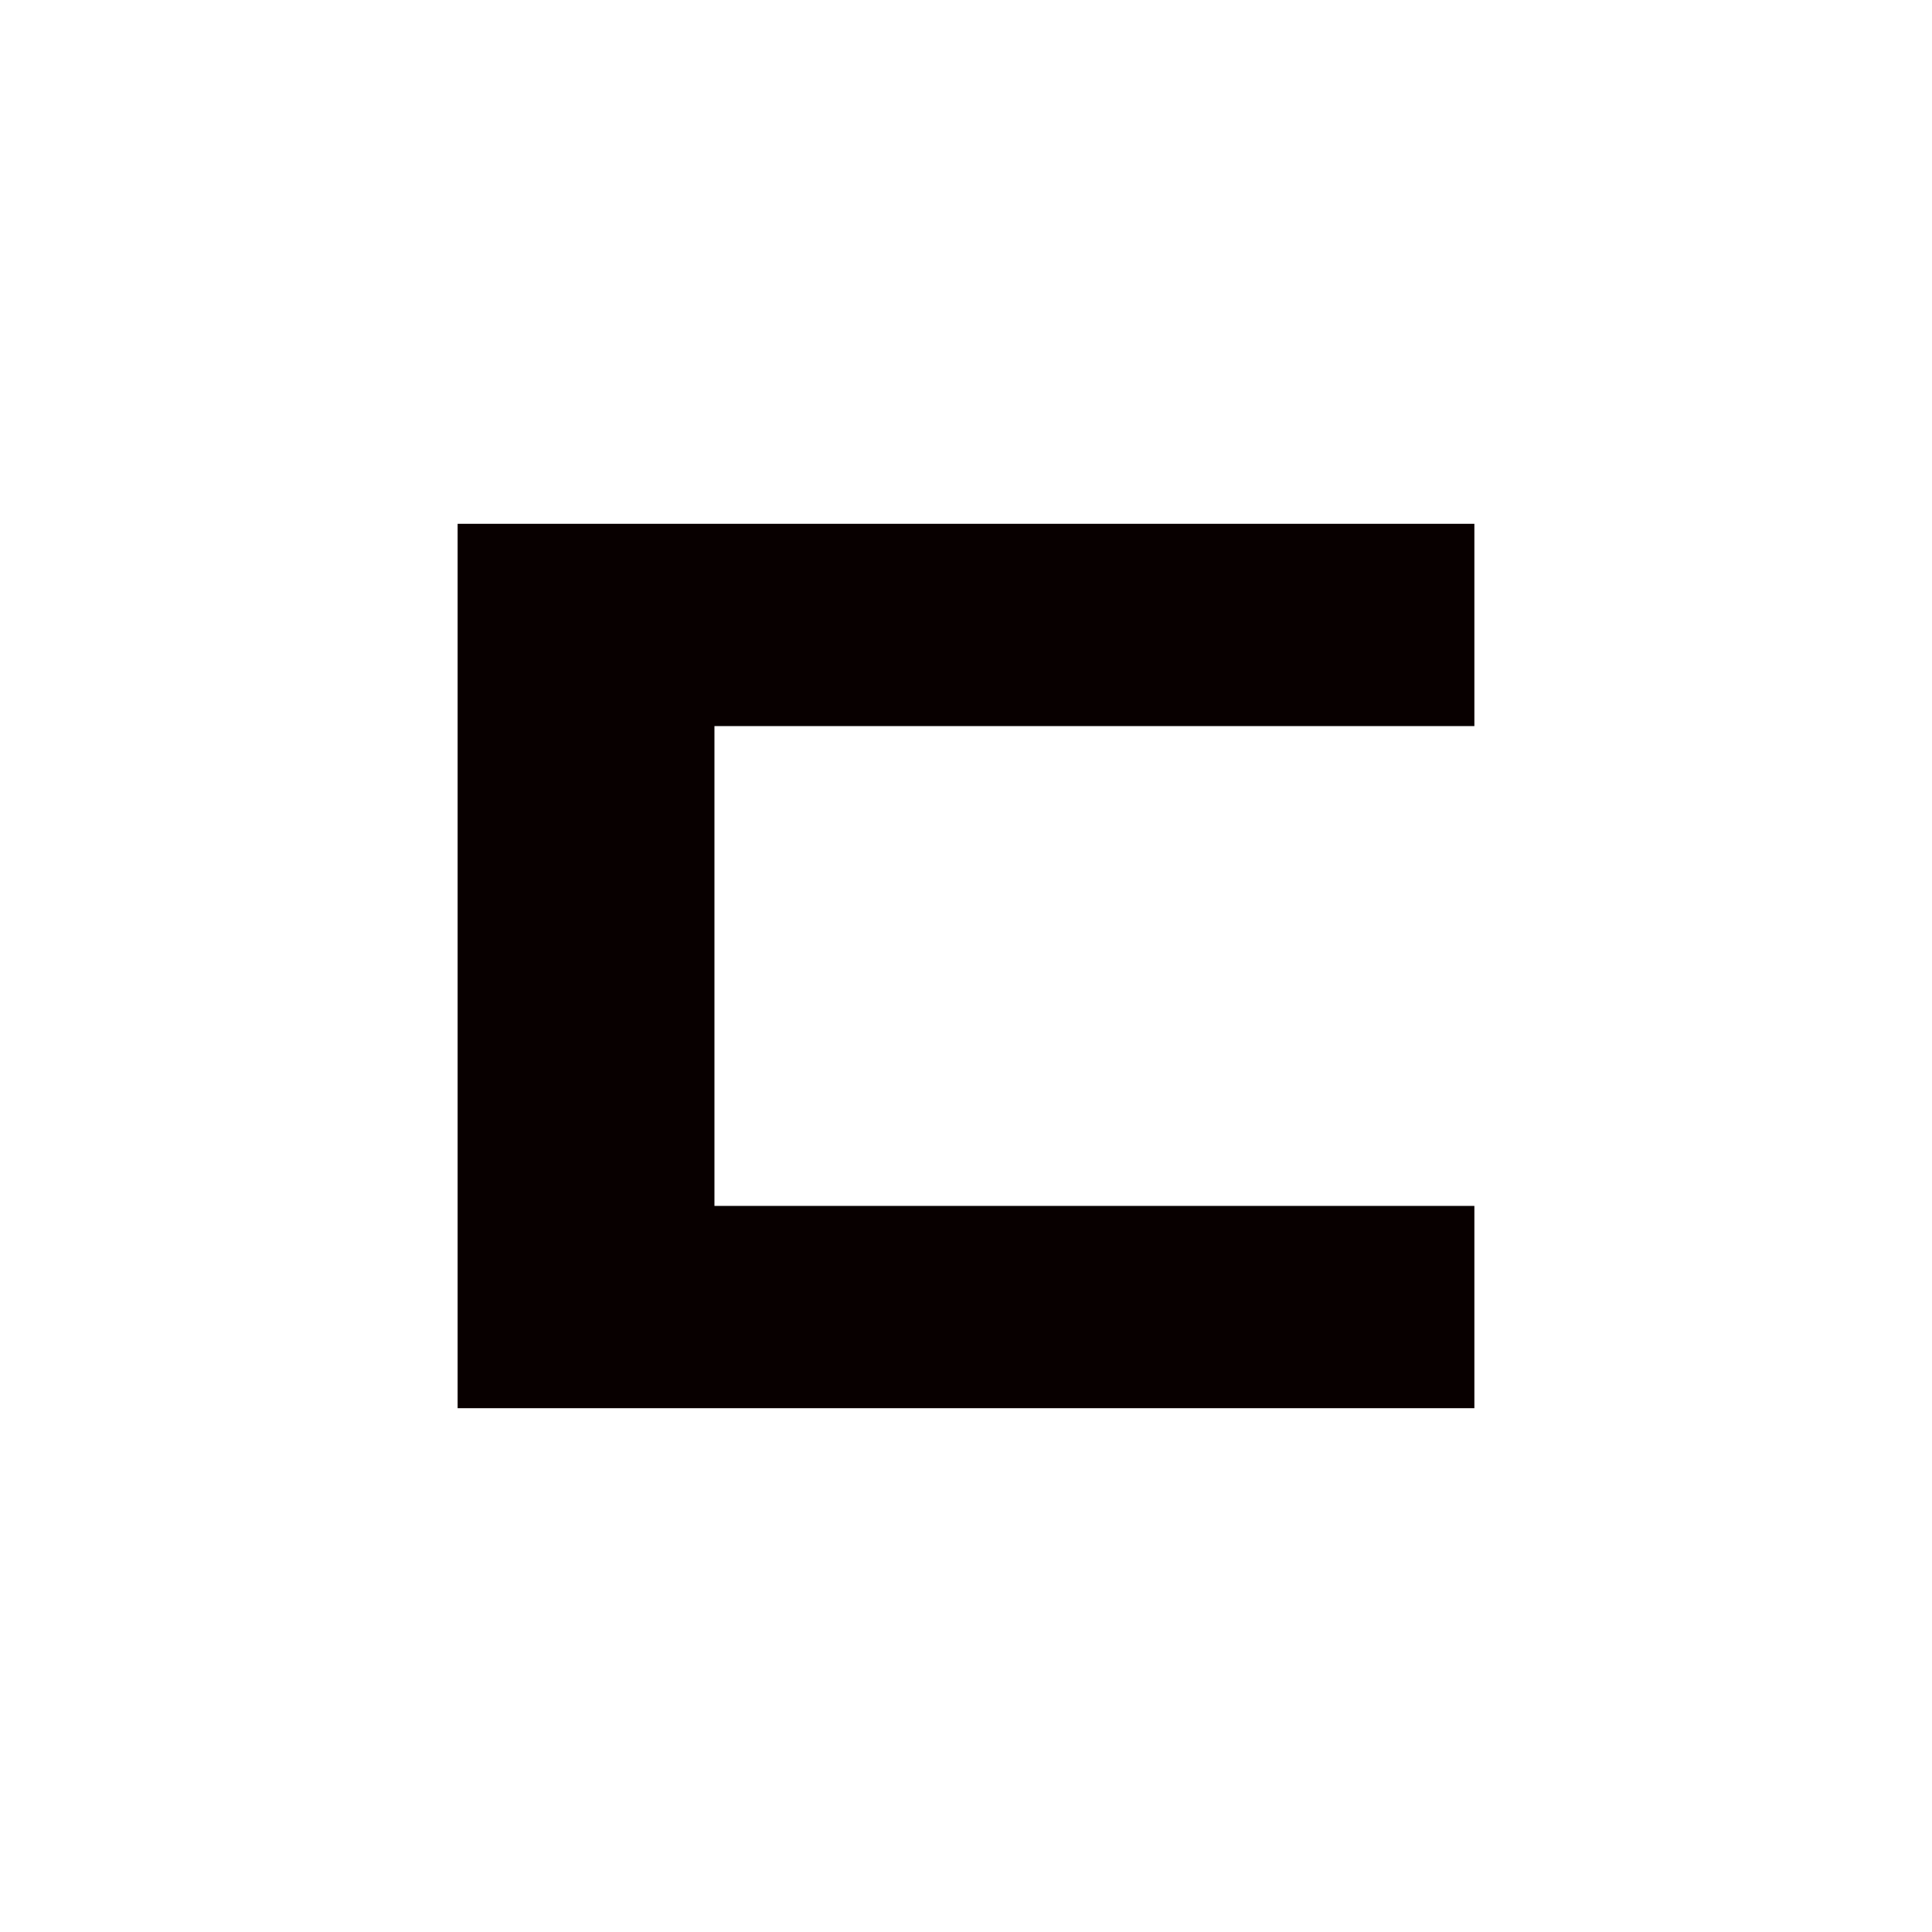
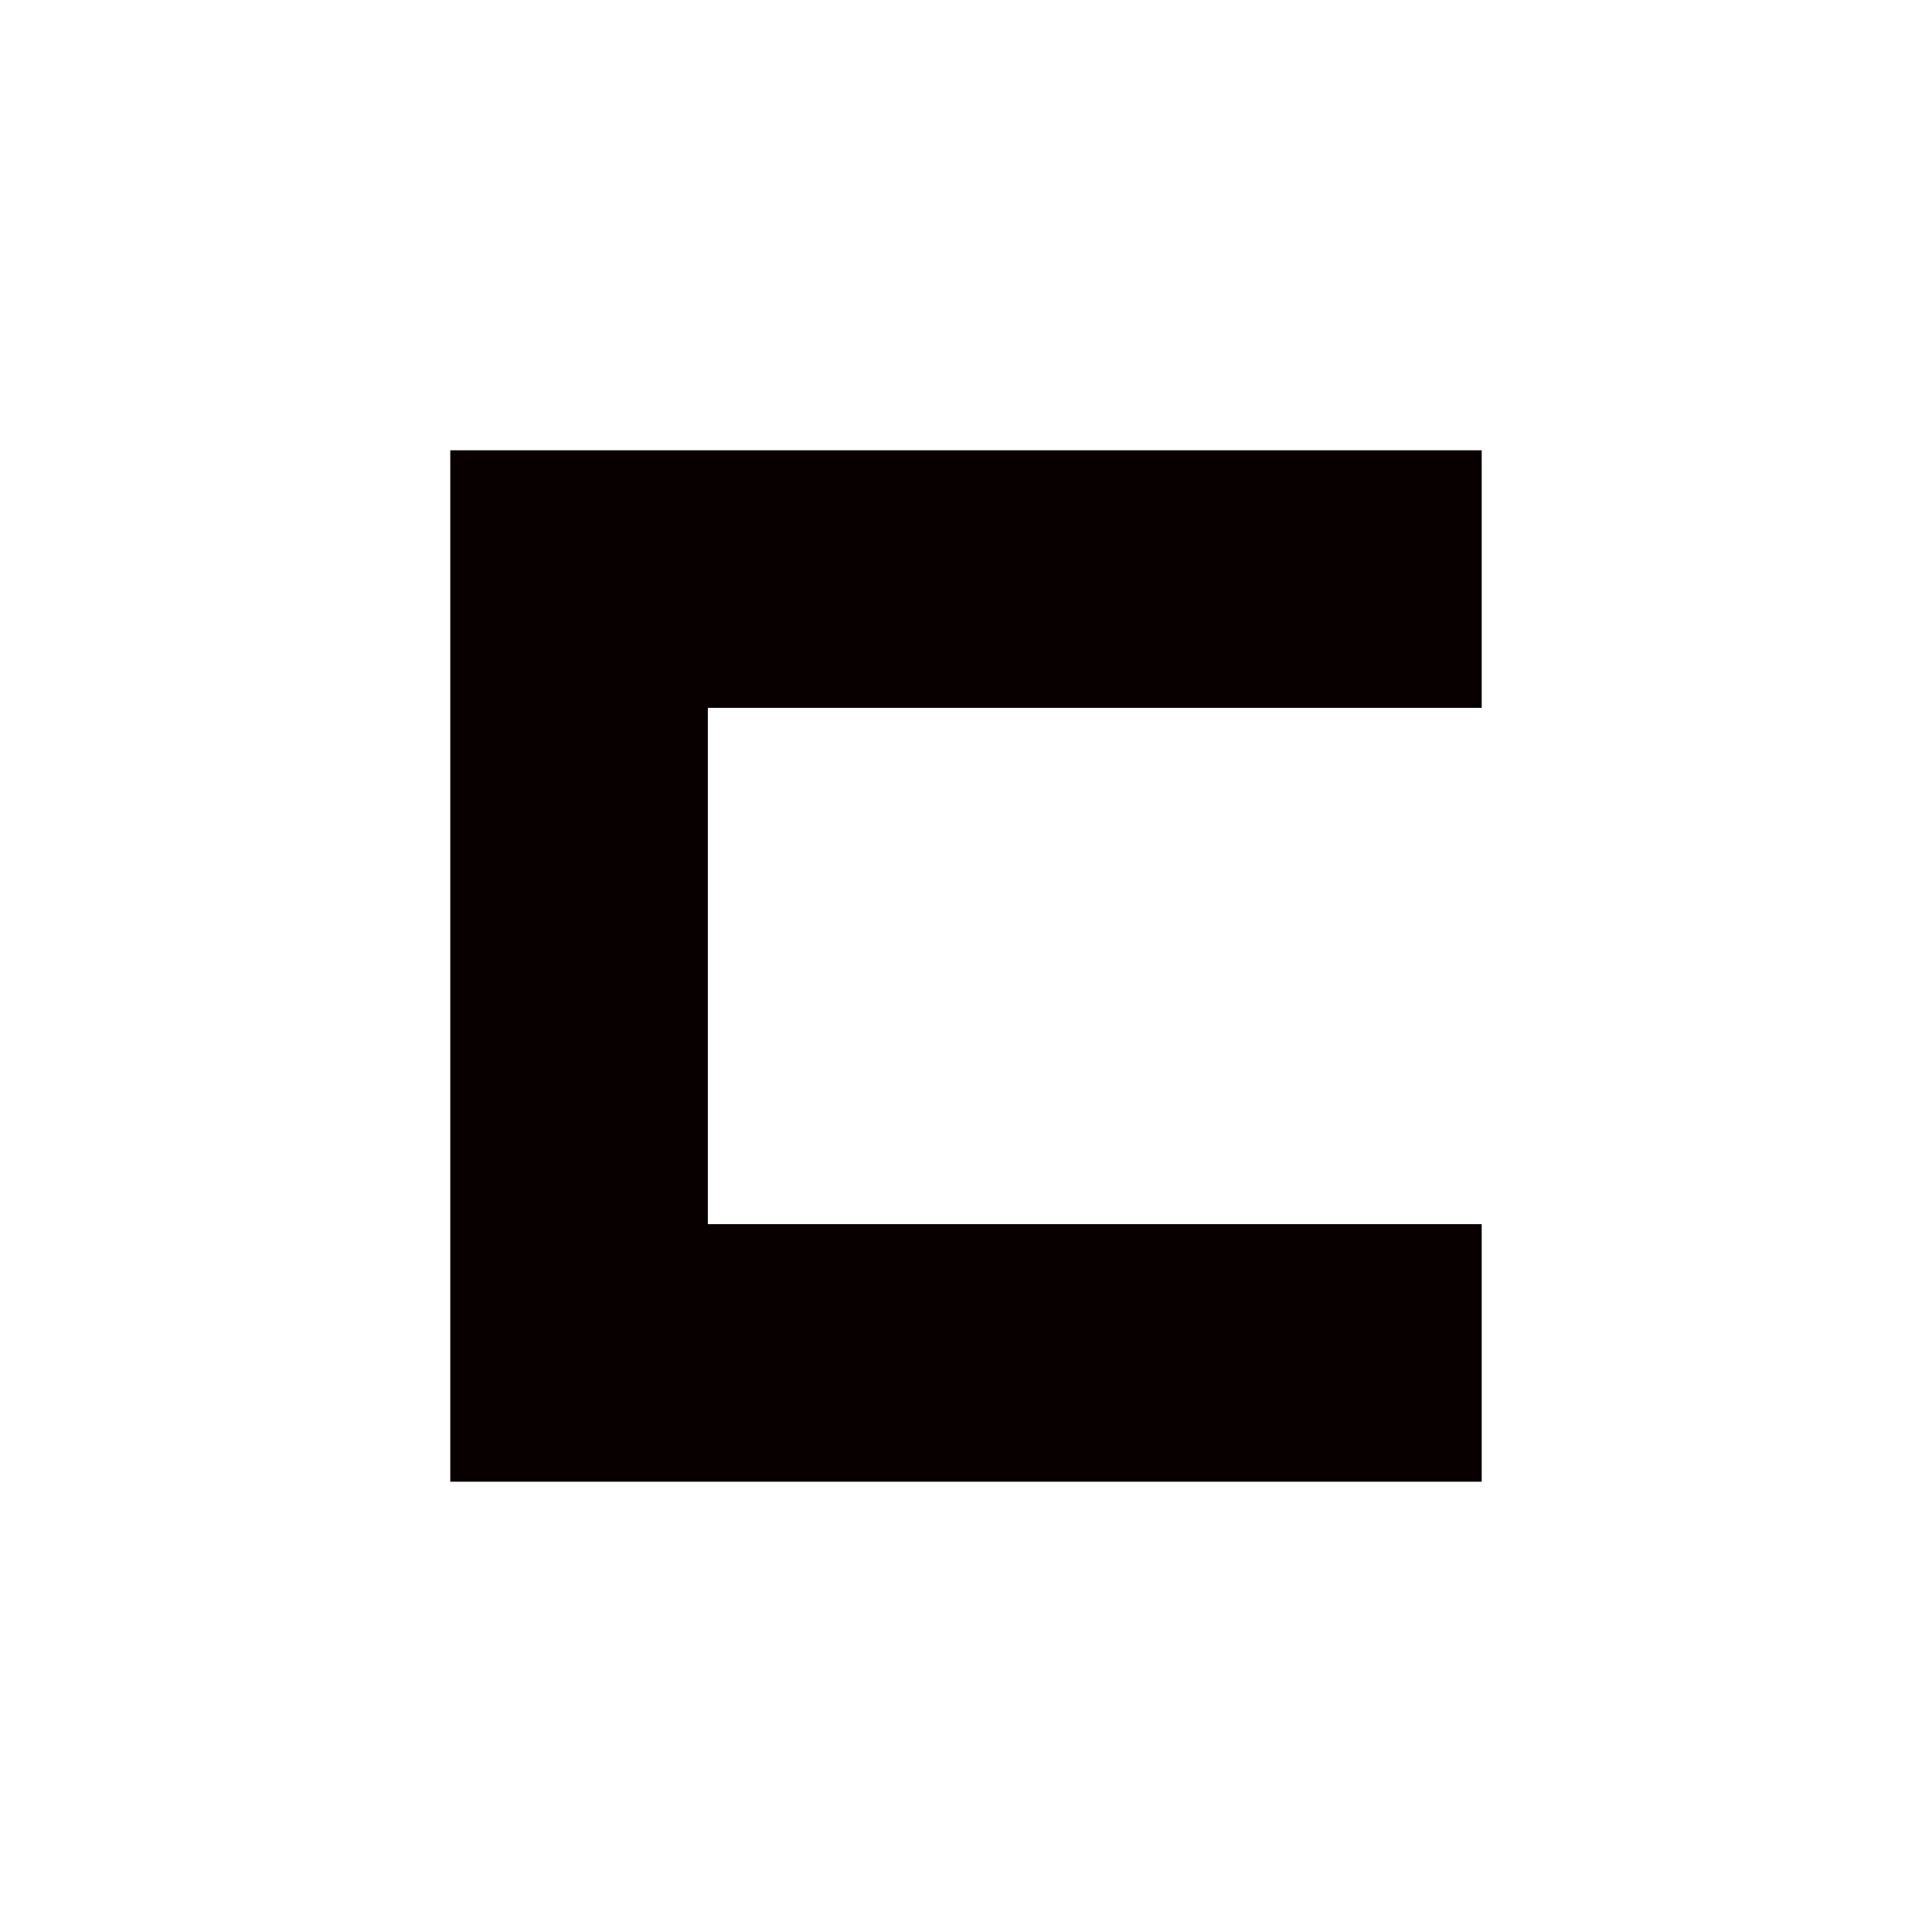
<svg xmlns="http://www.w3.org/2000/svg" viewBox="0 0 100 100">
-   <g transform="translate(436.3505 1298.813)">
-     <path d="M-412.664-1271.701h52.627v10.47h-39.334v28.029h-13.293v-38.499ZM-412.664-1236.395h52.627v10.47h-52.627v-10.47Z" style="fill: #080000;" />
+   <g transform="translate(436.2398 1294.789)">
+     <polygon points="-359.547 -1258.151 -359.547 -1271.482 -399.602 -1271.482 -412.933 -1271.482 -412.933 -1218.096 -359.547 -1218.096 -359.547 -1231.427 -399.602 -1231.427 -399.602 -1258.151 -359.547 -1258.151" style="fill: #080000;" />
  </g>
</svg>
